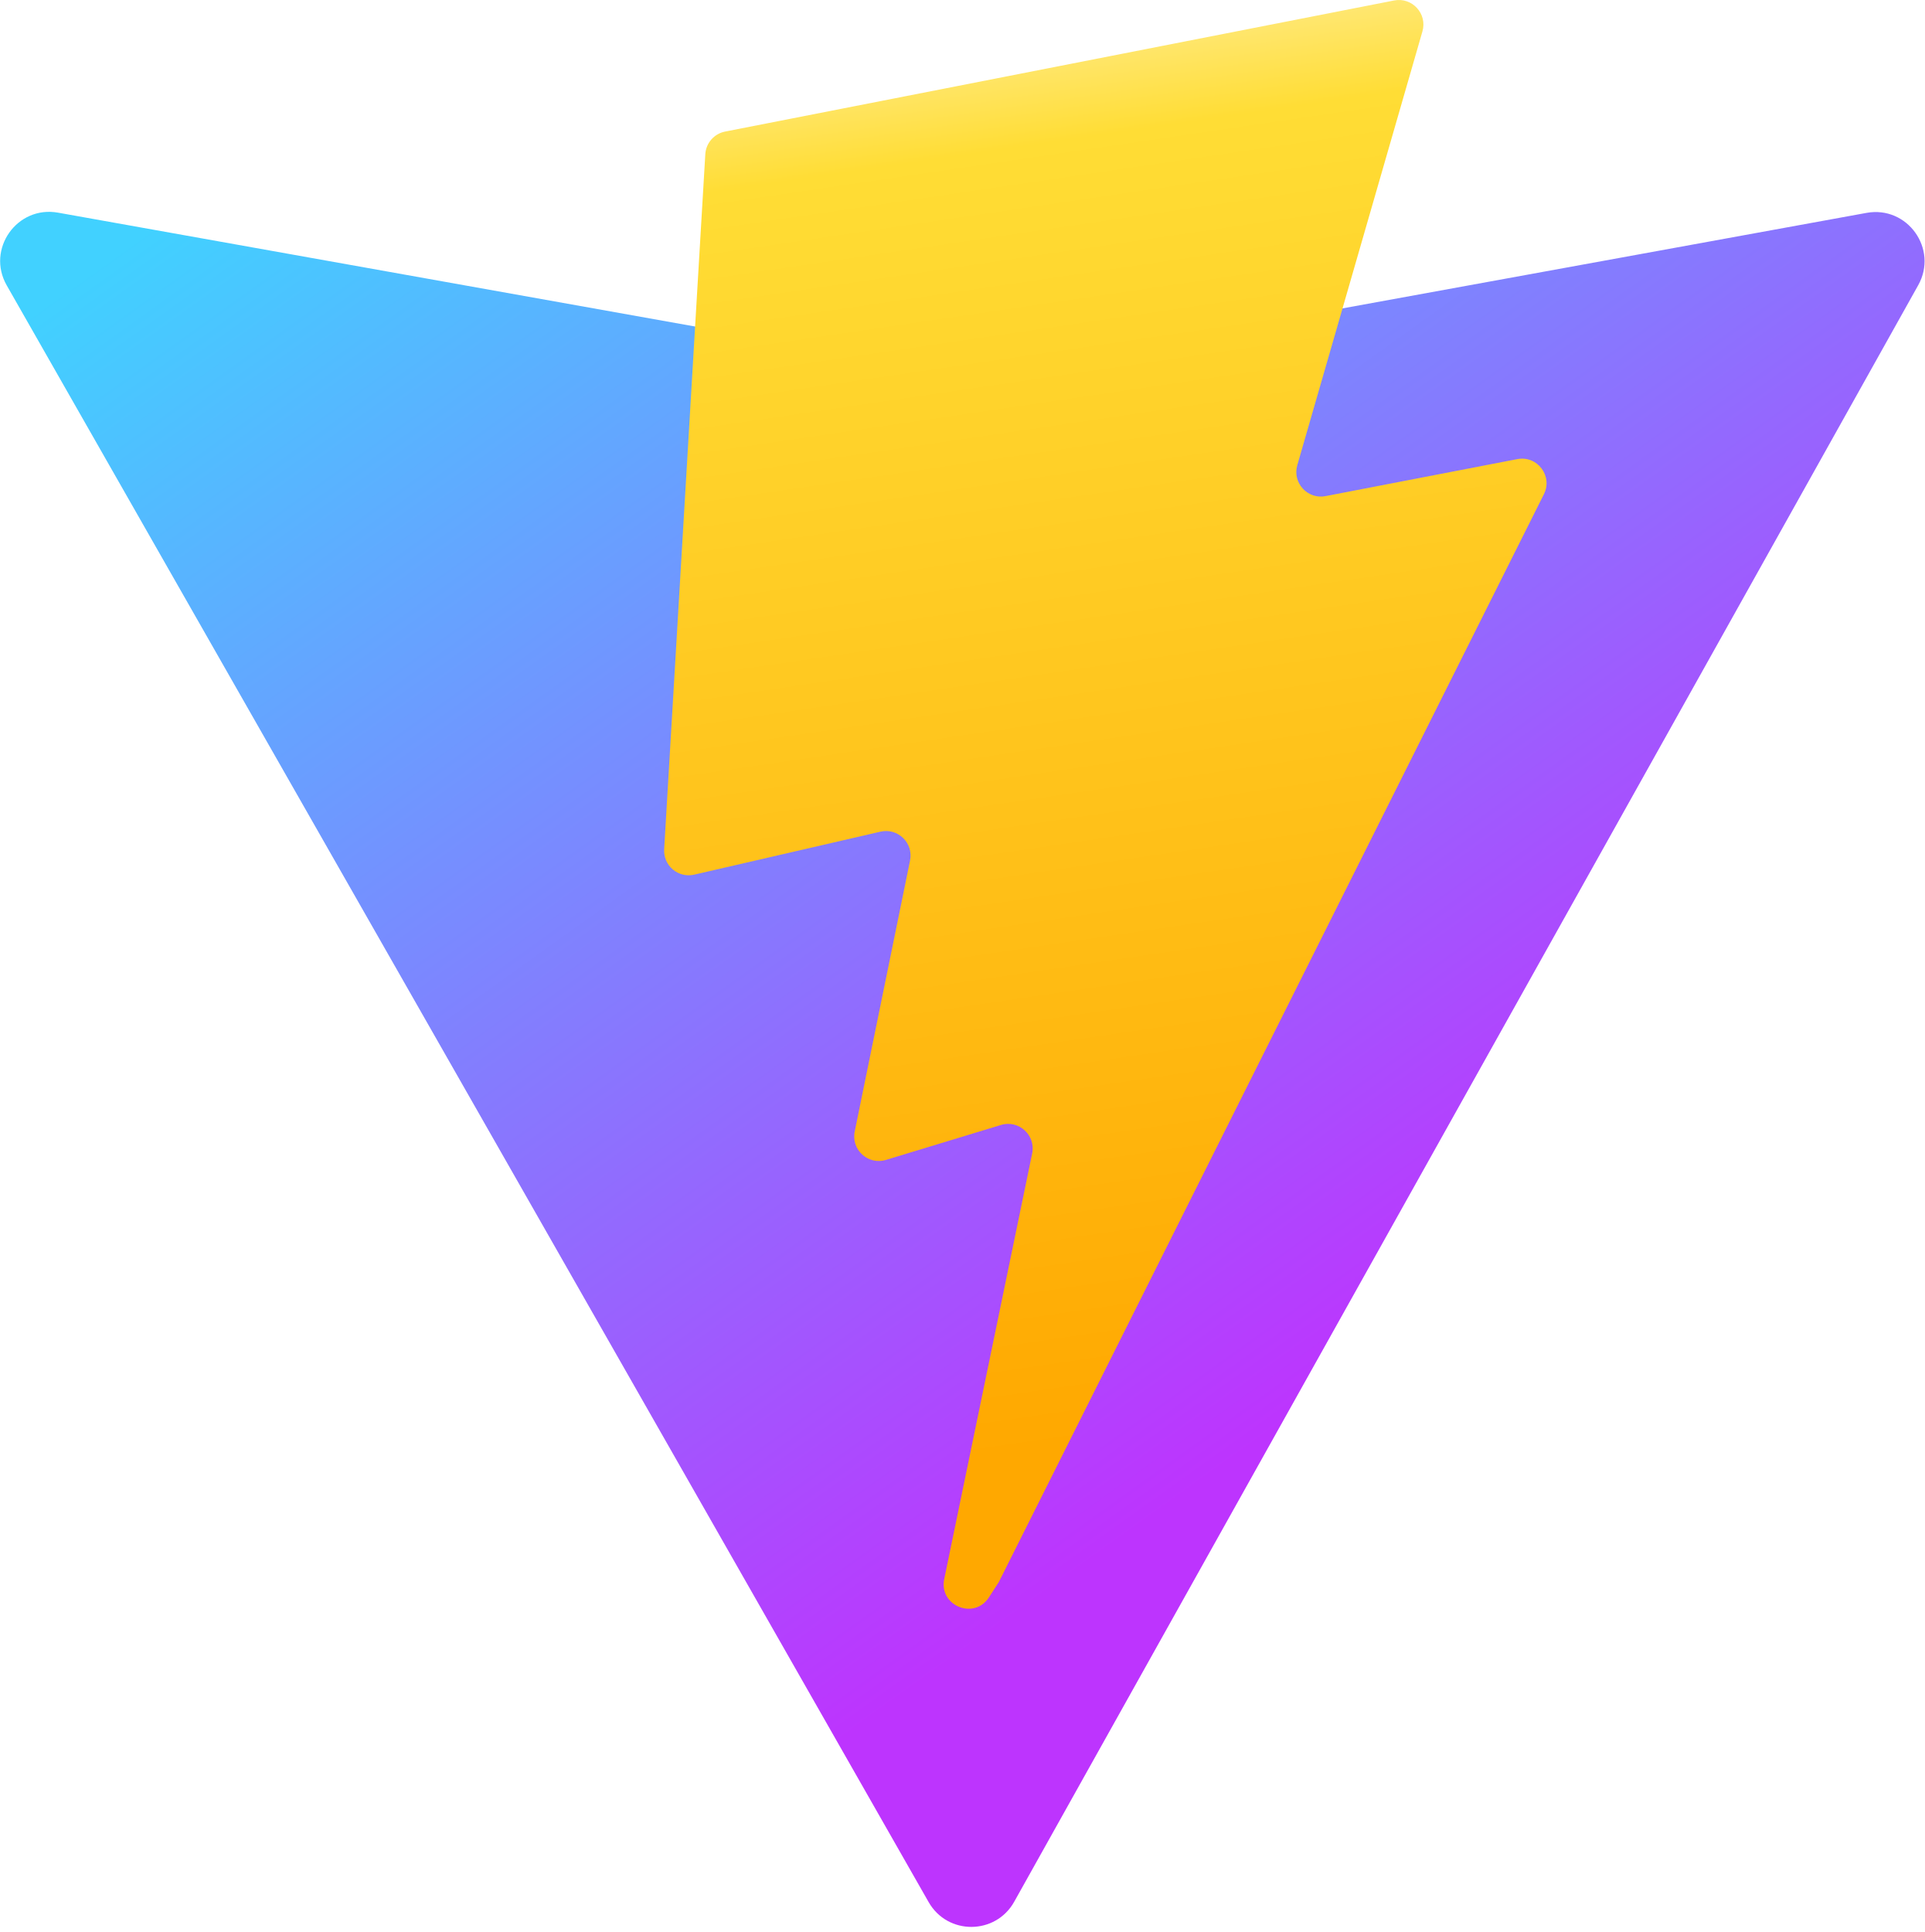
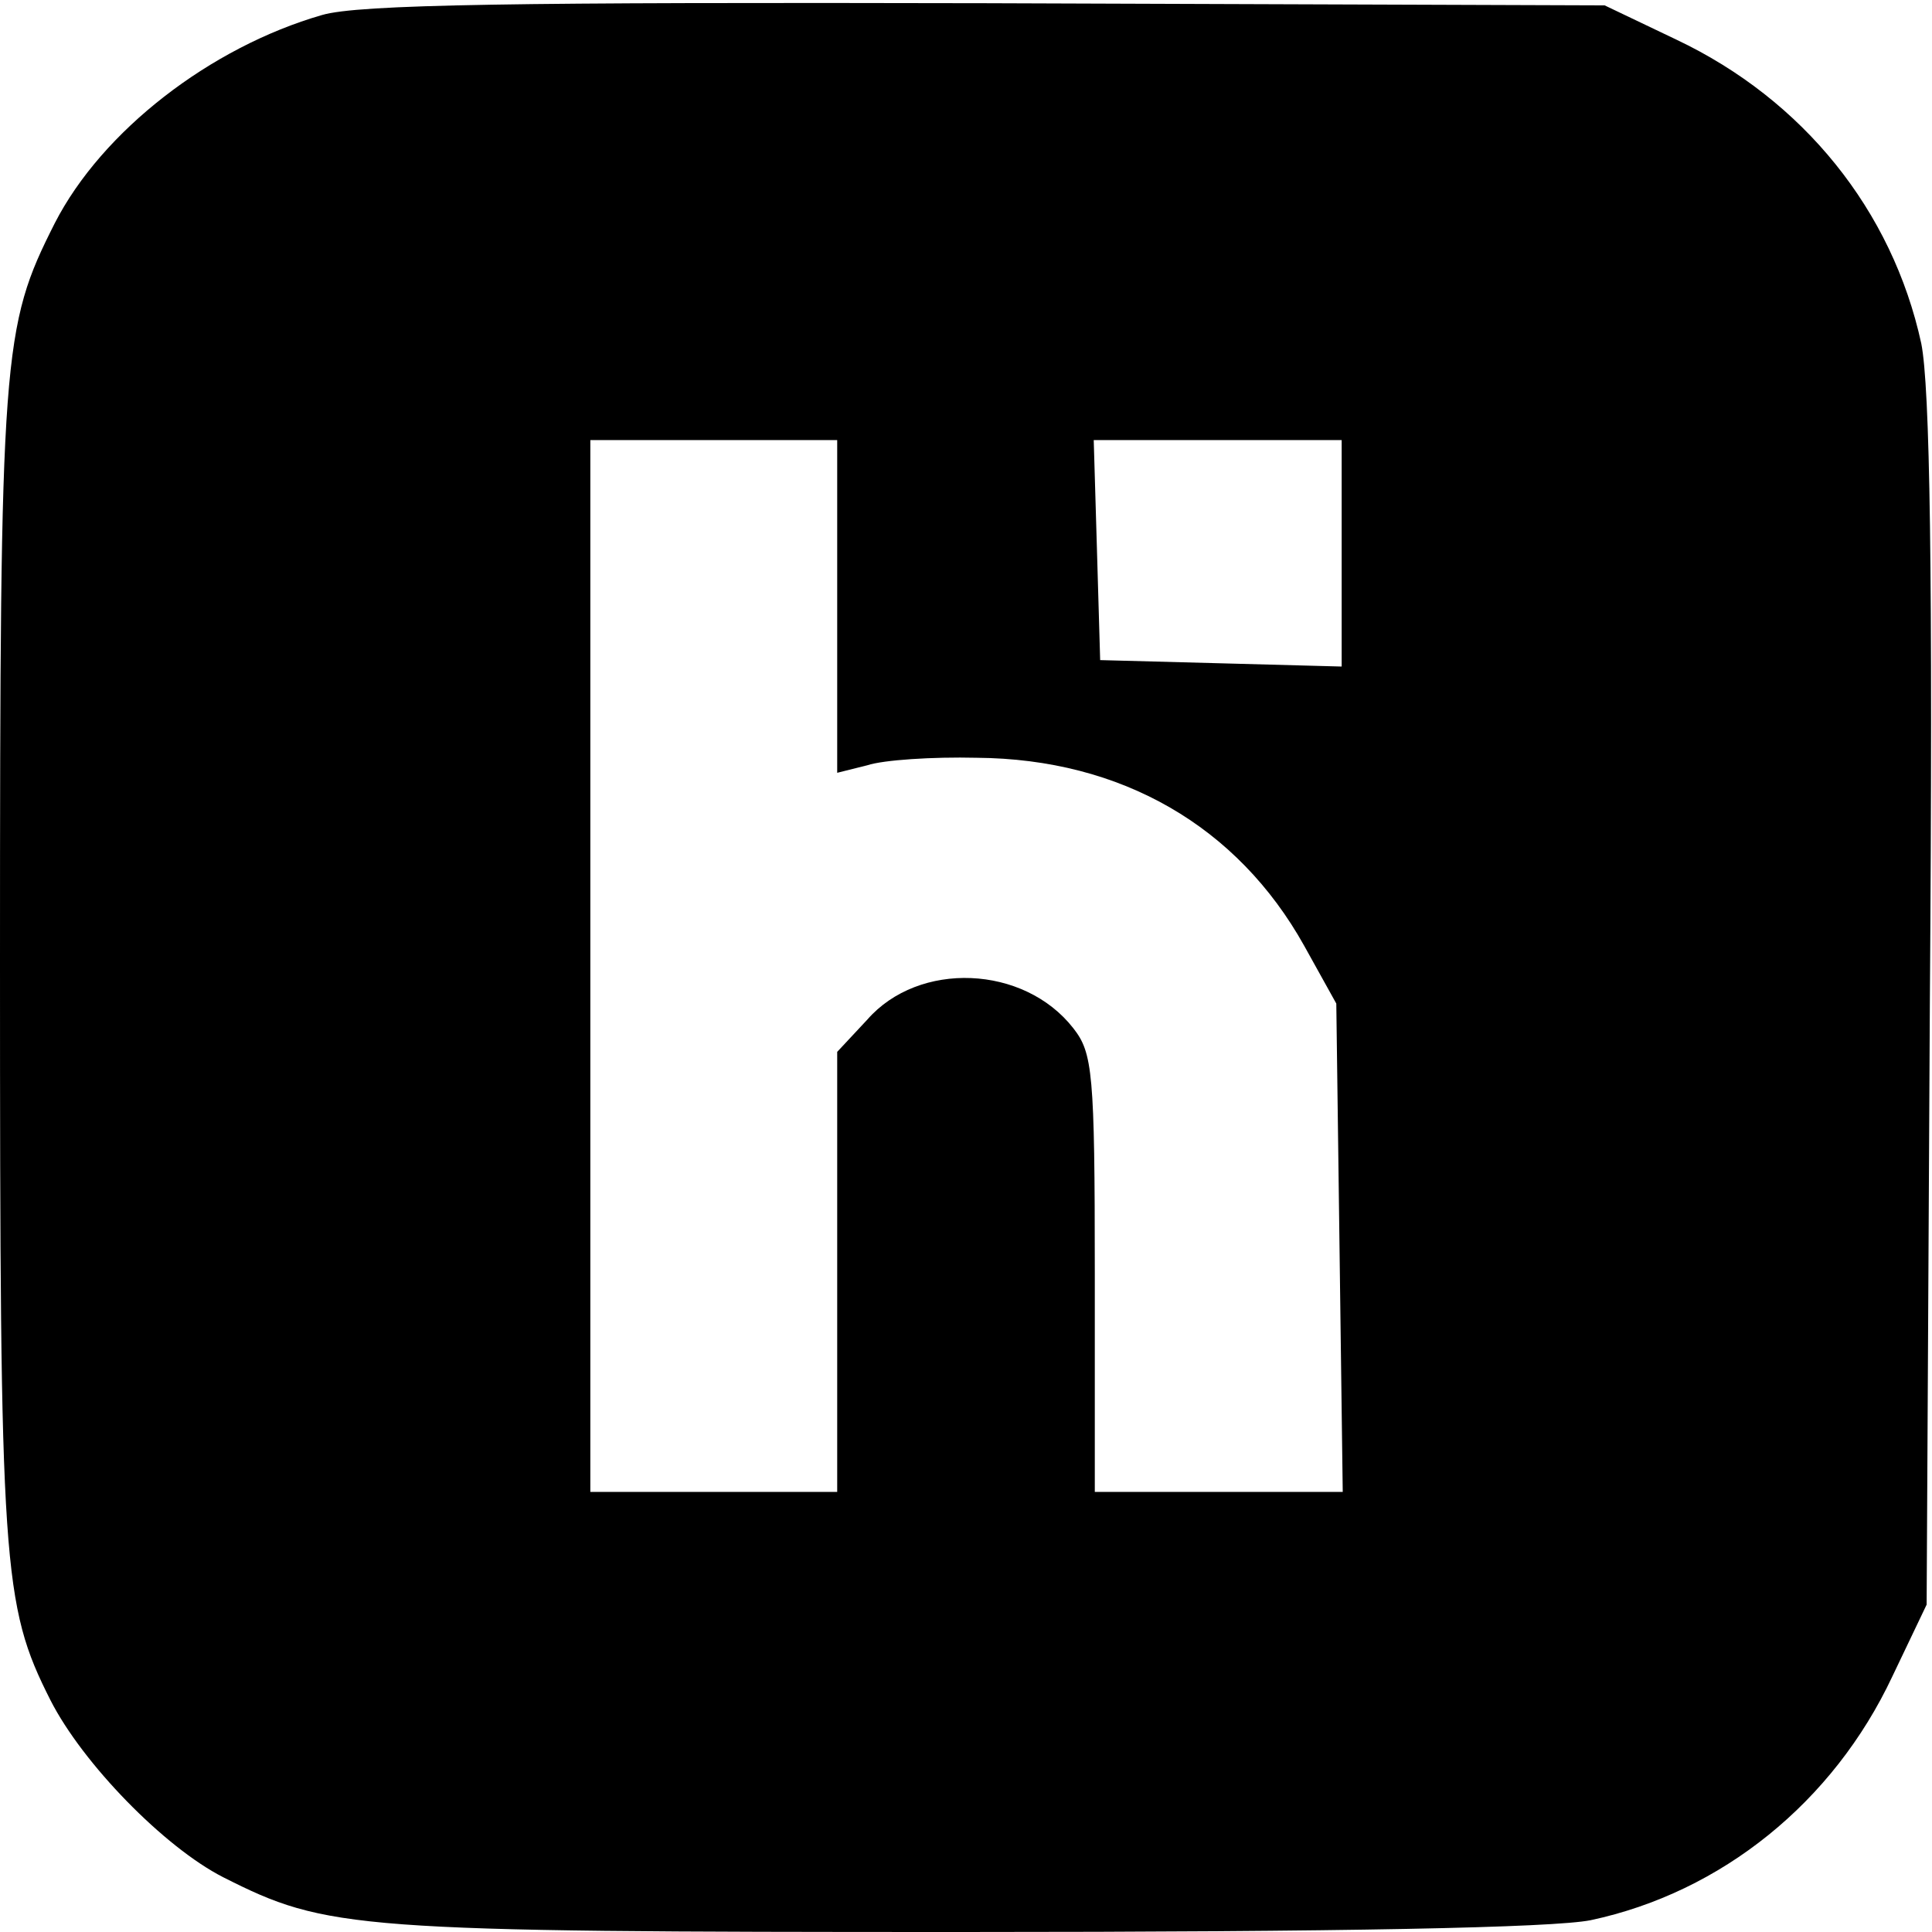
- <svg xmlns="http://www.w3.org/2000/svg" aria-hidden="true" role="img" class="iconify iconify--logos" width="31.88" height="32" preserveAspectRatio="xMidYMid meet" viewBox="0 0 256 257">
-   <defs>
-     <linearGradient id="IconifyId1813088fe1fbc01fb466" x1="-.828%" x2="57.636%" y1="7.652%" y2="78.411%">
-       <stop offset="0%" stop-color="#41D1FF" />
-       <stop offset="100%" stop-color="#BD34FE" />
-     </linearGradient>
-     <linearGradient id="IconifyId1813088fe1fbc01fb467" x1="43.376%" x2="50.316%" y1="2.242%" y2="89.03%">
-       <stop offset="0%" stop-color="#FFEA83" />
-       <stop offset="8.333%" stop-color="#FFDD35" />
-       <stop offset="100%" stop-color="#FFA800" />
-     </linearGradient>
-   </defs>
-   <path fill="url(#IconifyId1813088fe1fbc01fb466)" d="M255.153 37.938L134.897 252.976c-2.483 4.44-8.862 4.466-11.382.048L.875 37.958c-2.746-4.814 1.371-10.646 6.827-9.67l120.385 21.517a6.537 6.537 0 0 0 2.322-.004l117.867-21.483c5.438-.991 9.574 4.796 6.877 9.62Z" />
-   <path fill="url(#IconifyId1813088fe1fbc01fb467)" d="M185.432.063L96.44 17.501a3.268 3.268 0 0 0-2.634 3.014l-5.474 92.456a3.268 3.268 0 0 0 3.997 3.378l24.777-5.718c2.318-.535 4.413 1.507 3.936 3.838l-7.361 36.047c-.495 2.426 1.782 4.5 4.151 3.78l15.304-4.649c2.372-.72 4.652 1.36 4.15 3.788l-11.698 56.621c-.732 3.542 3.979 5.473 5.943 2.437l1.313-2.028l72.516-144.72c1.215-2.423-.88-5.186-3.54-4.672l-25.505 4.922c-2.396.462-4.435-1.77-3.759-4.114l16.646-57.705c.677-2.35-1.37-4.583-3.769-4.113Z" />
+ <svg xmlns="http://www.w3.org/2000/svg" version="1.0" width="180pt" height="180pt" viewBox="0 0 180 180" preserveAspectRatio="xMidYMid meet">
+   <g transform="translate(0,180) scale(0.1,-0.1)" fill="#000000" stroke="none">
+     <path d="M300 1786 c-104 -30 -205 -108 -249 -194 -49 -97 -51 -120 -51 -689 0 -563 2 -598 47 -687 30 -59 106 -137 161 -165 97 -49 120 -51 689 -51 356 0 550 4 585 11 122 26 226 110 281 227 l32 67 3 560 c3 406 0 575 -8 615 -27 124 -110 227 -228 283 l-67 32 -575 2 c-440 1 -586 -1 -620 -11z m480 -551 l0 -155 28 7 c15 5 61 8 102 7 135 -1 243 -64 305 -175 l30 -54 3 -227 3 -228 -115 0 -116 0 0 204 c0 187 -2 205 -20 228 -46 59 -144 63 -192 8 l-28 -30 0 -205 0 -205 -115 0 -115 0 0 490 0 490 115 0 115 0 0 -155z m470 50 l0 -106 -112 3 -113 3 -3 103 -3 102 116 0 115 0 0 -105z" />
+   </g>
</svg>
